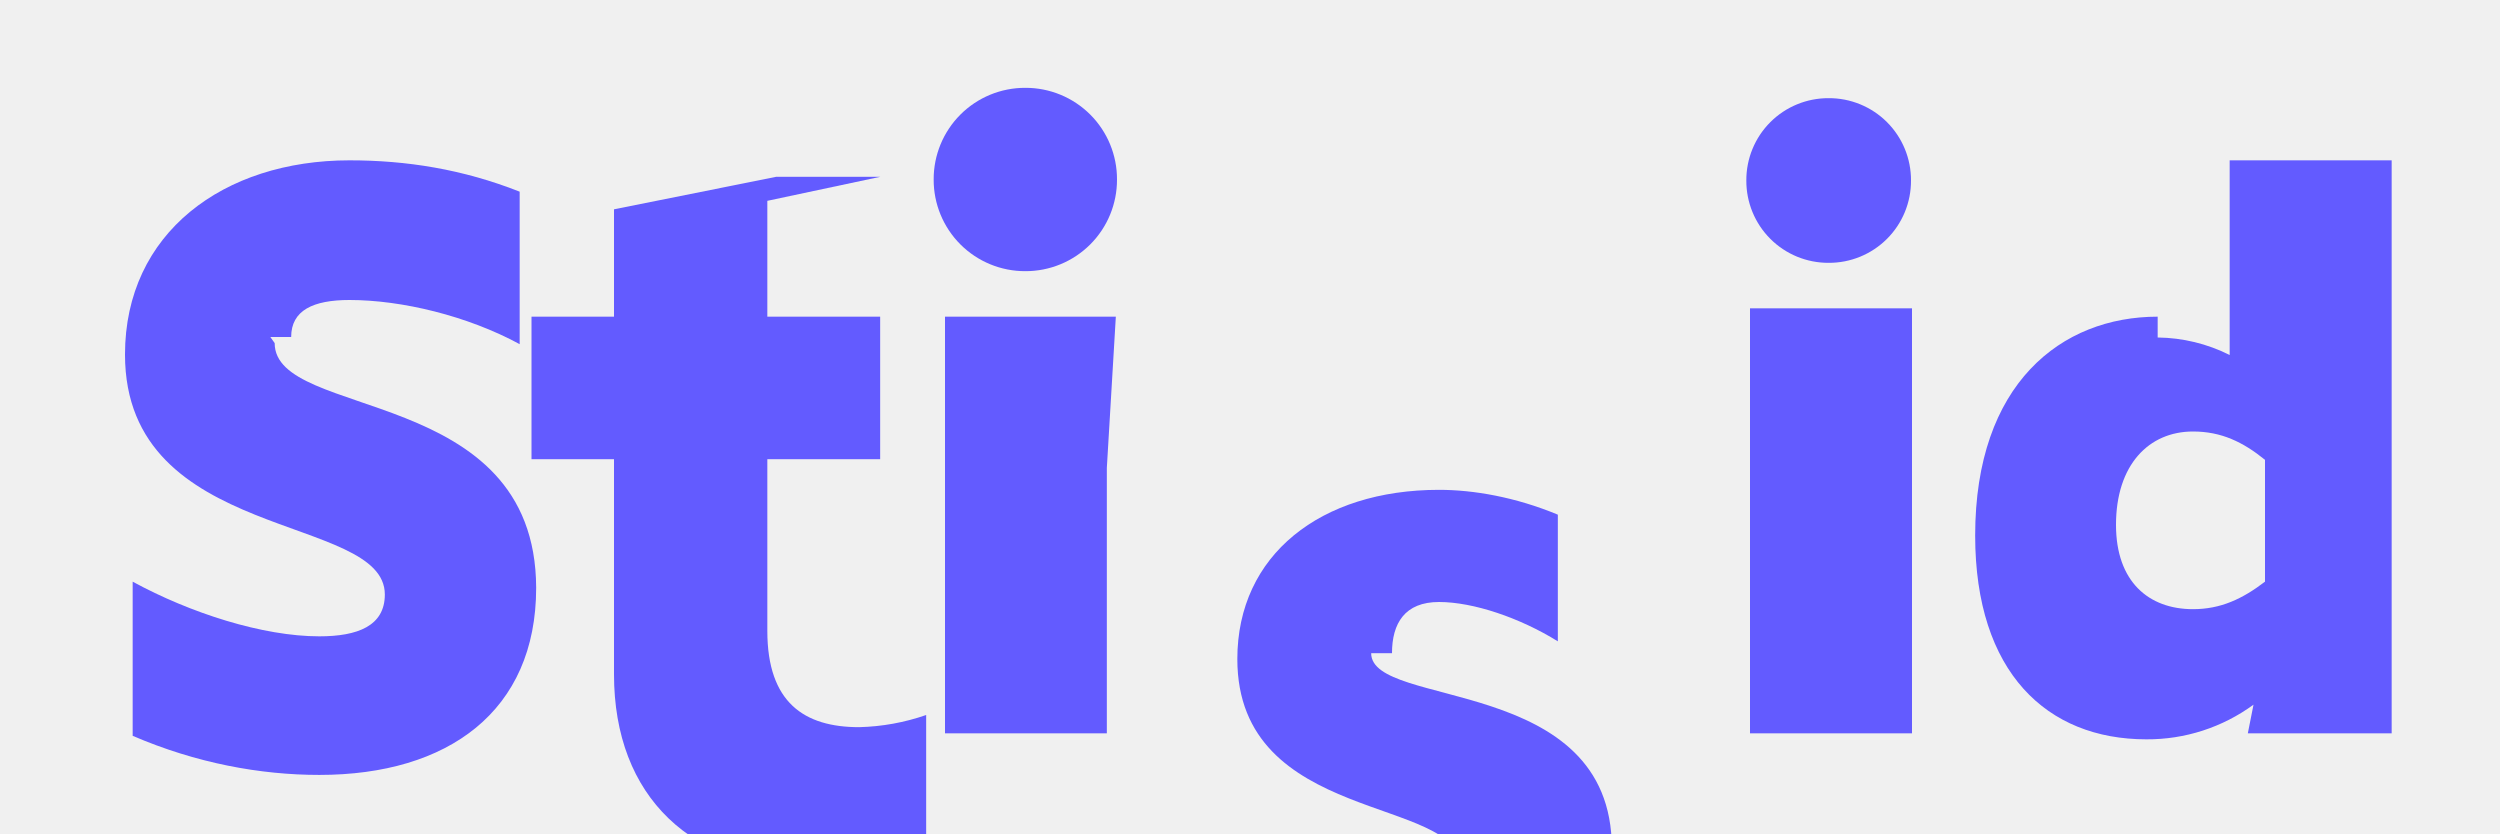
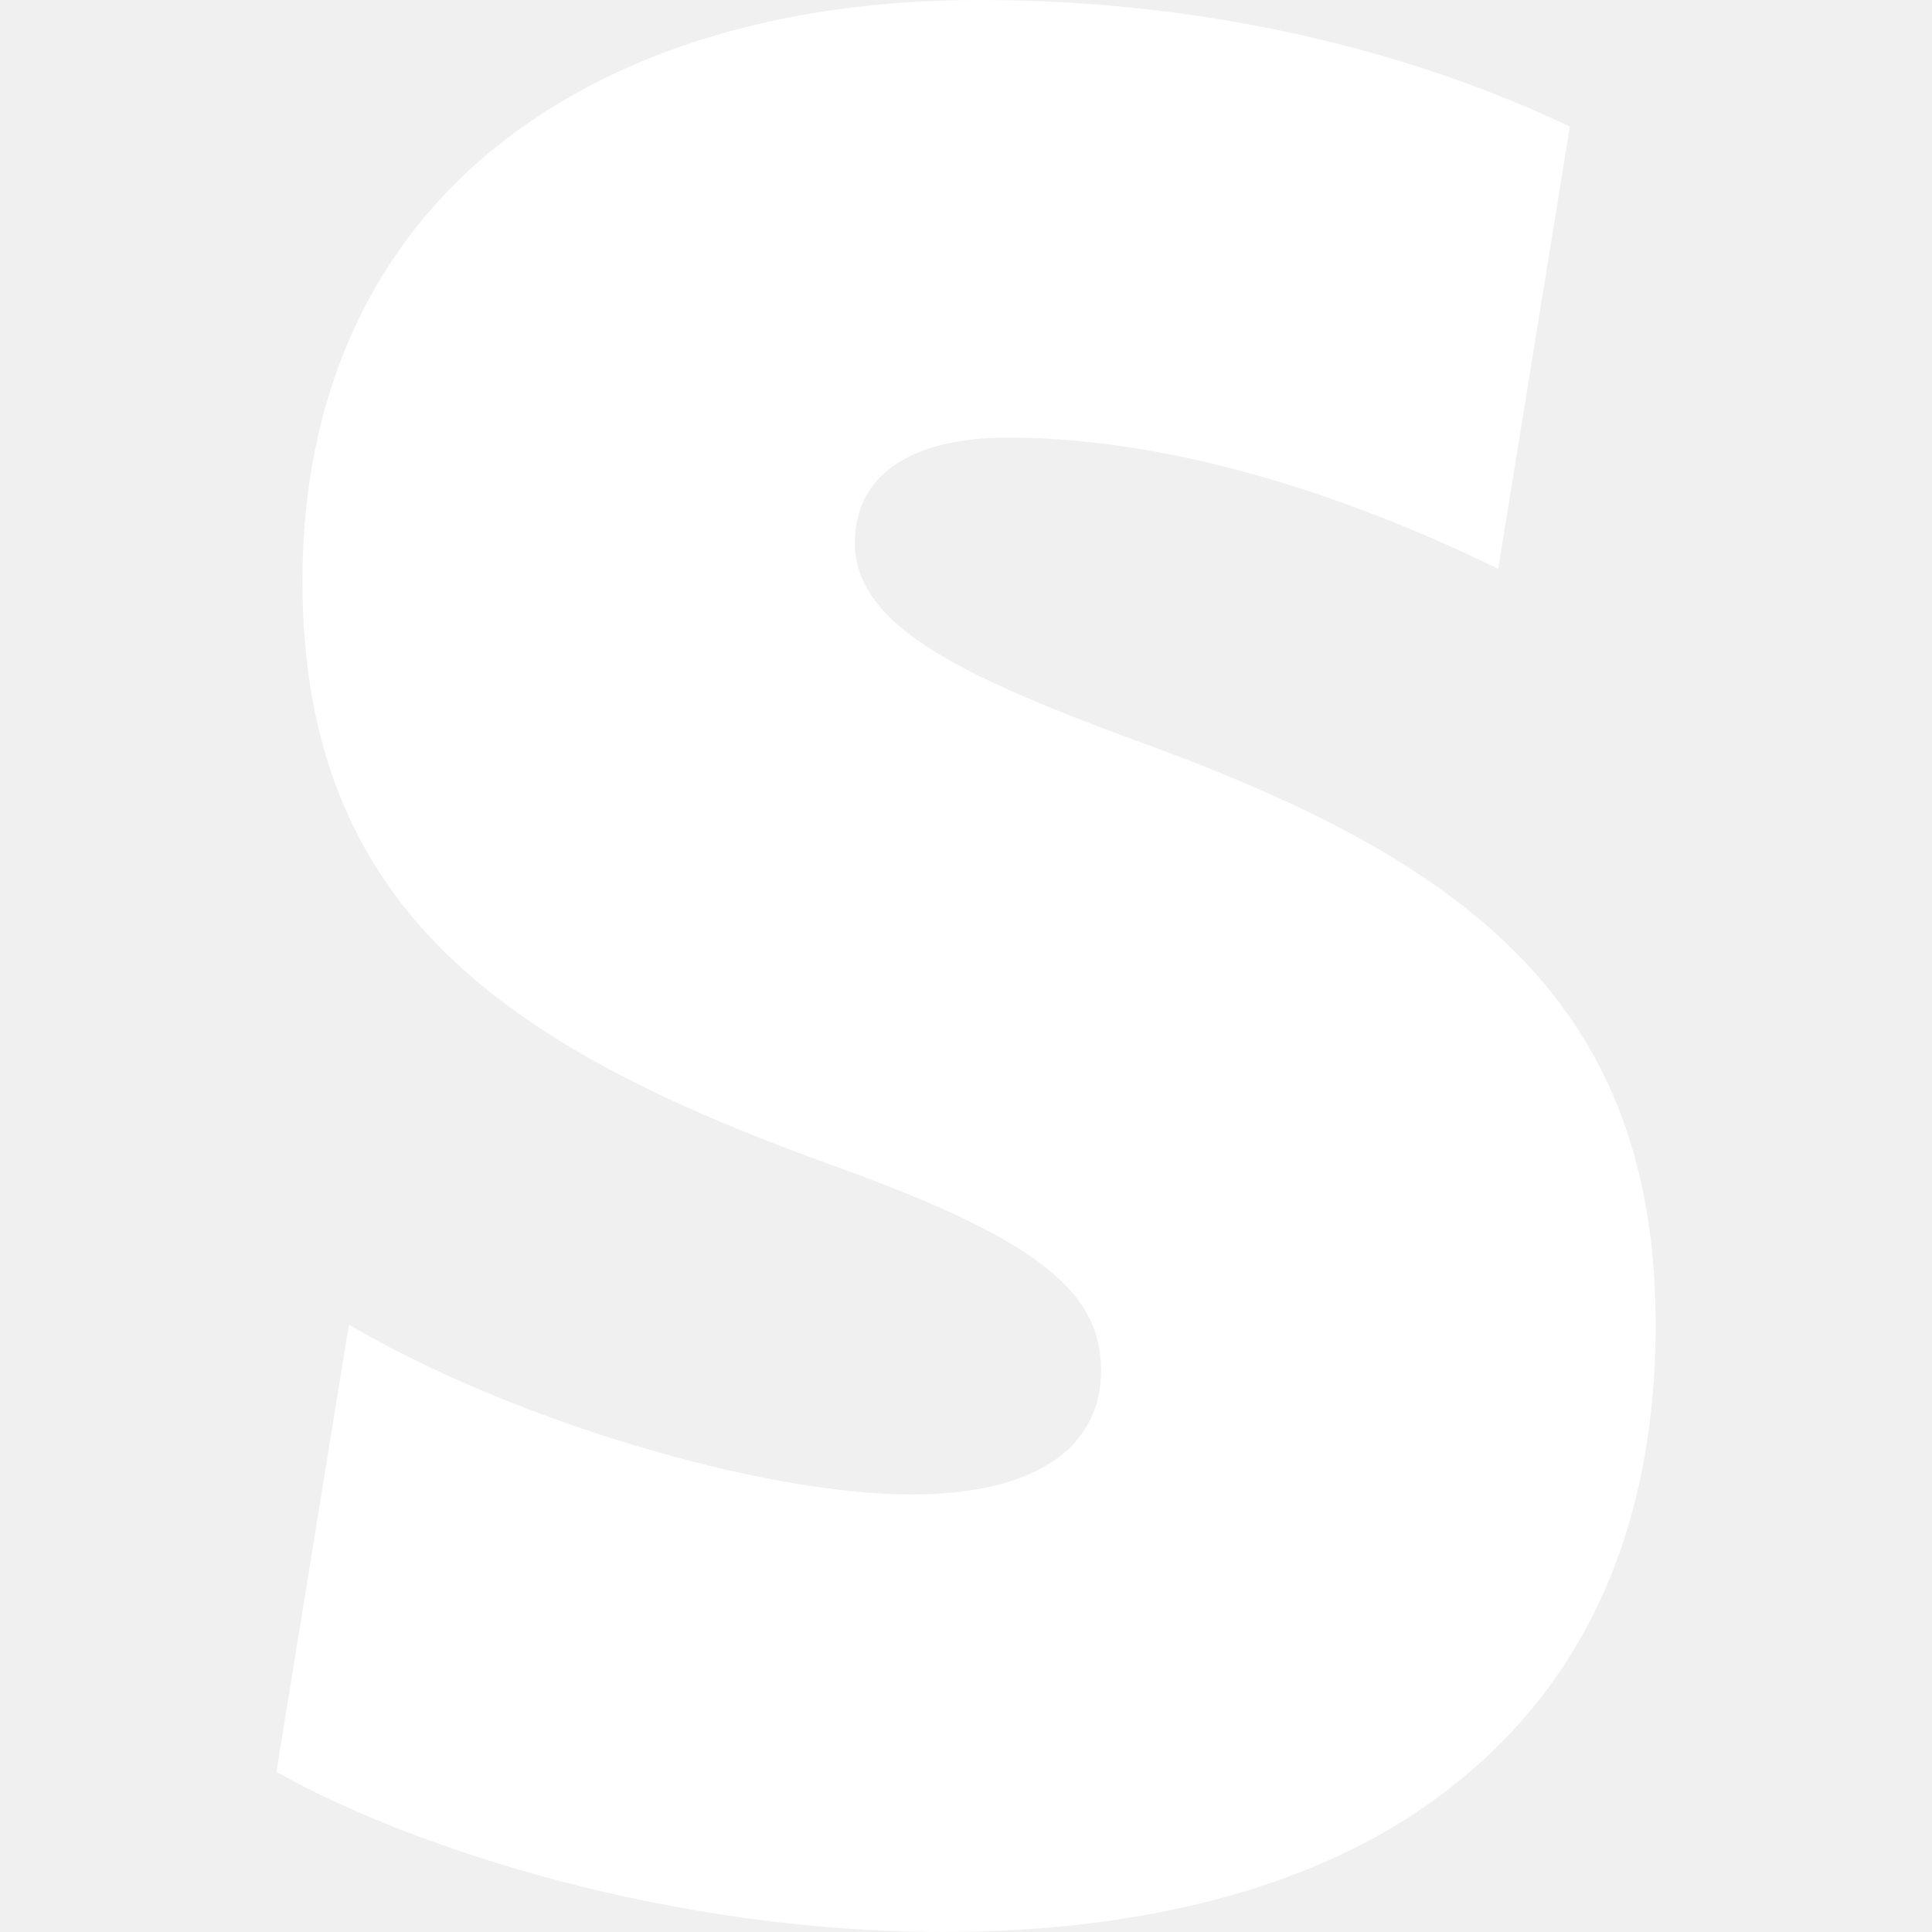
- <svg xmlns="http://www.w3.org/2000/svg" viewBox="0 0 120 40" fill="none">
-   <path d="M13.976 16.176c0-1.28 1.056-1.776 2.8-1.776 2.504 0 5.664.76 8.168 2.12V9.2c-2.736-1.08-5.44-1.504-8.168-1.504C10.736 7.696 6 11.176 6 17.016c0 9.056 12.472 7.608 12.472 11.52 0 1.512-1.312 2.008-3.144 2.008-2.72 0-6.2-1.12-8.96-2.624v7.4c3.048 1.312 6.128 1.876 8.96 1.876 6.168 0 10.408-3.048 10.408-8.984-.032-9.776-12.552-8.032-12.552-11.744l-.208-.292z" fill="#635BFF" />
-   <path d="M42.248 8.488L36.832 9.64V15.2H42.248V22.04H36.832V30.28c0 3.448 1.776 4.624 4.408 4.624a10.6 10.6 0 003.216-.584v6.56a14.2 14.2 0 01-5.336.888c-5.888 0-9.648-3.504-9.648-9.4V22.04h-3.96V15.2h3.96V10.048l7.776-1.56z" fill="#635BFF" />
-   <path d="M53.56 15.2l-.432 7.264V35.2h-7.768V15.2h8.2z" fill="#635BFF" />
-   <path d="M49.216 13.016a4.384 4.384 0 004.4-4.4 4.384 4.384 0 00-4.4-4.4 4.384 4.384 0 00-4.4 4.4 4.384 4.384 0 004.4 4.4z" fill="#635BFF" />
-   <path d="M66.816 31.352c0-1.432.616-2.456 2.256-2.456 1.648 0 3.888.76 5.704 1.888v-6.08c-2.04-.848-4.056-1.192-5.704-1.192-5.672 0-9.68 3.12-9.68 8.12 0 7.952 10.688 6.568 10.688 9.936 0 1.64-1.312 2.224-3.2 2.224-2.504 0-5.624-1.056-7.92-2.344v6.224c2.336.976 4.704 1.4 7.92 1.4 5.448 0 10.488-2.264 10.488-8.36 0-8.344-11.552-6.68-11.552-9.36z" fill="#635BFF" />
-   <path fill="#635BFF" d="M84 14.8h7.776V35.2H84z" />
-   <path d="M87.776 12.616a3.932 3.932 0 003.952-3.952 3.932 3.932 0 00-3.952-3.952 3.932 3.932 0 00-3.952 3.952 3.932 3.932 0 003.952 3.952z" fill="#635BFF" />
-   <path d="M103.568 15.2c-4.624 0-8.76 3.216-8.76 10.504 0 6.576 3.448 9.784 8.216 9.784a8.616 8.616 0 005.144-1.664l-.272 1.376H114.8V7.696h-7.776V17.04a7.888 7.888 0 00-3.456-.84zm1.696 14.04c-2.12 0-3.696-1.312-3.696-4.048 0-2.88 1.576-4.48 3.696-4.48 1.36 0 2.4.504 3.456 1.36v5.848c-1.08.824-2.12 1.32-3.456 1.32z" fill="#635BFF" />
+ <svg xmlns="http://www.w3.org/2000/svg" fill="#ffffff" role="img" viewBox="0 0 24 24">
+   <path d="M13.976 9.15c-2.172-.806-3.356-1.426-3.356-2.409 0-.831.683-1.305 1.901-1.305 2.227 0 4.515.858 6.09 1.631l.89-5.494C18.252.975 15.697 0 12.165 0 9.667 0 7.589.654 6.104 1.872 4.56 3.147 3.757 4.992 3.757 7.218c0 4.039 2.467 5.76 6.476 7.219 2.585.92 3.445 1.574 3.445 2.583 0 .98-.84 1.545-2.354 1.545-1.875 0-4.965-.921-6.99-2.109l-.9 5.555C5.175 22.99 8.385 24 11.714 24c2.641 0 4.843-.624 6.328-1.813 1.664-1.305 2.525-3.236 2.525-5.732 0-4.128-2.524-5.851-6.594-7.305h.003z" />
</svg>
